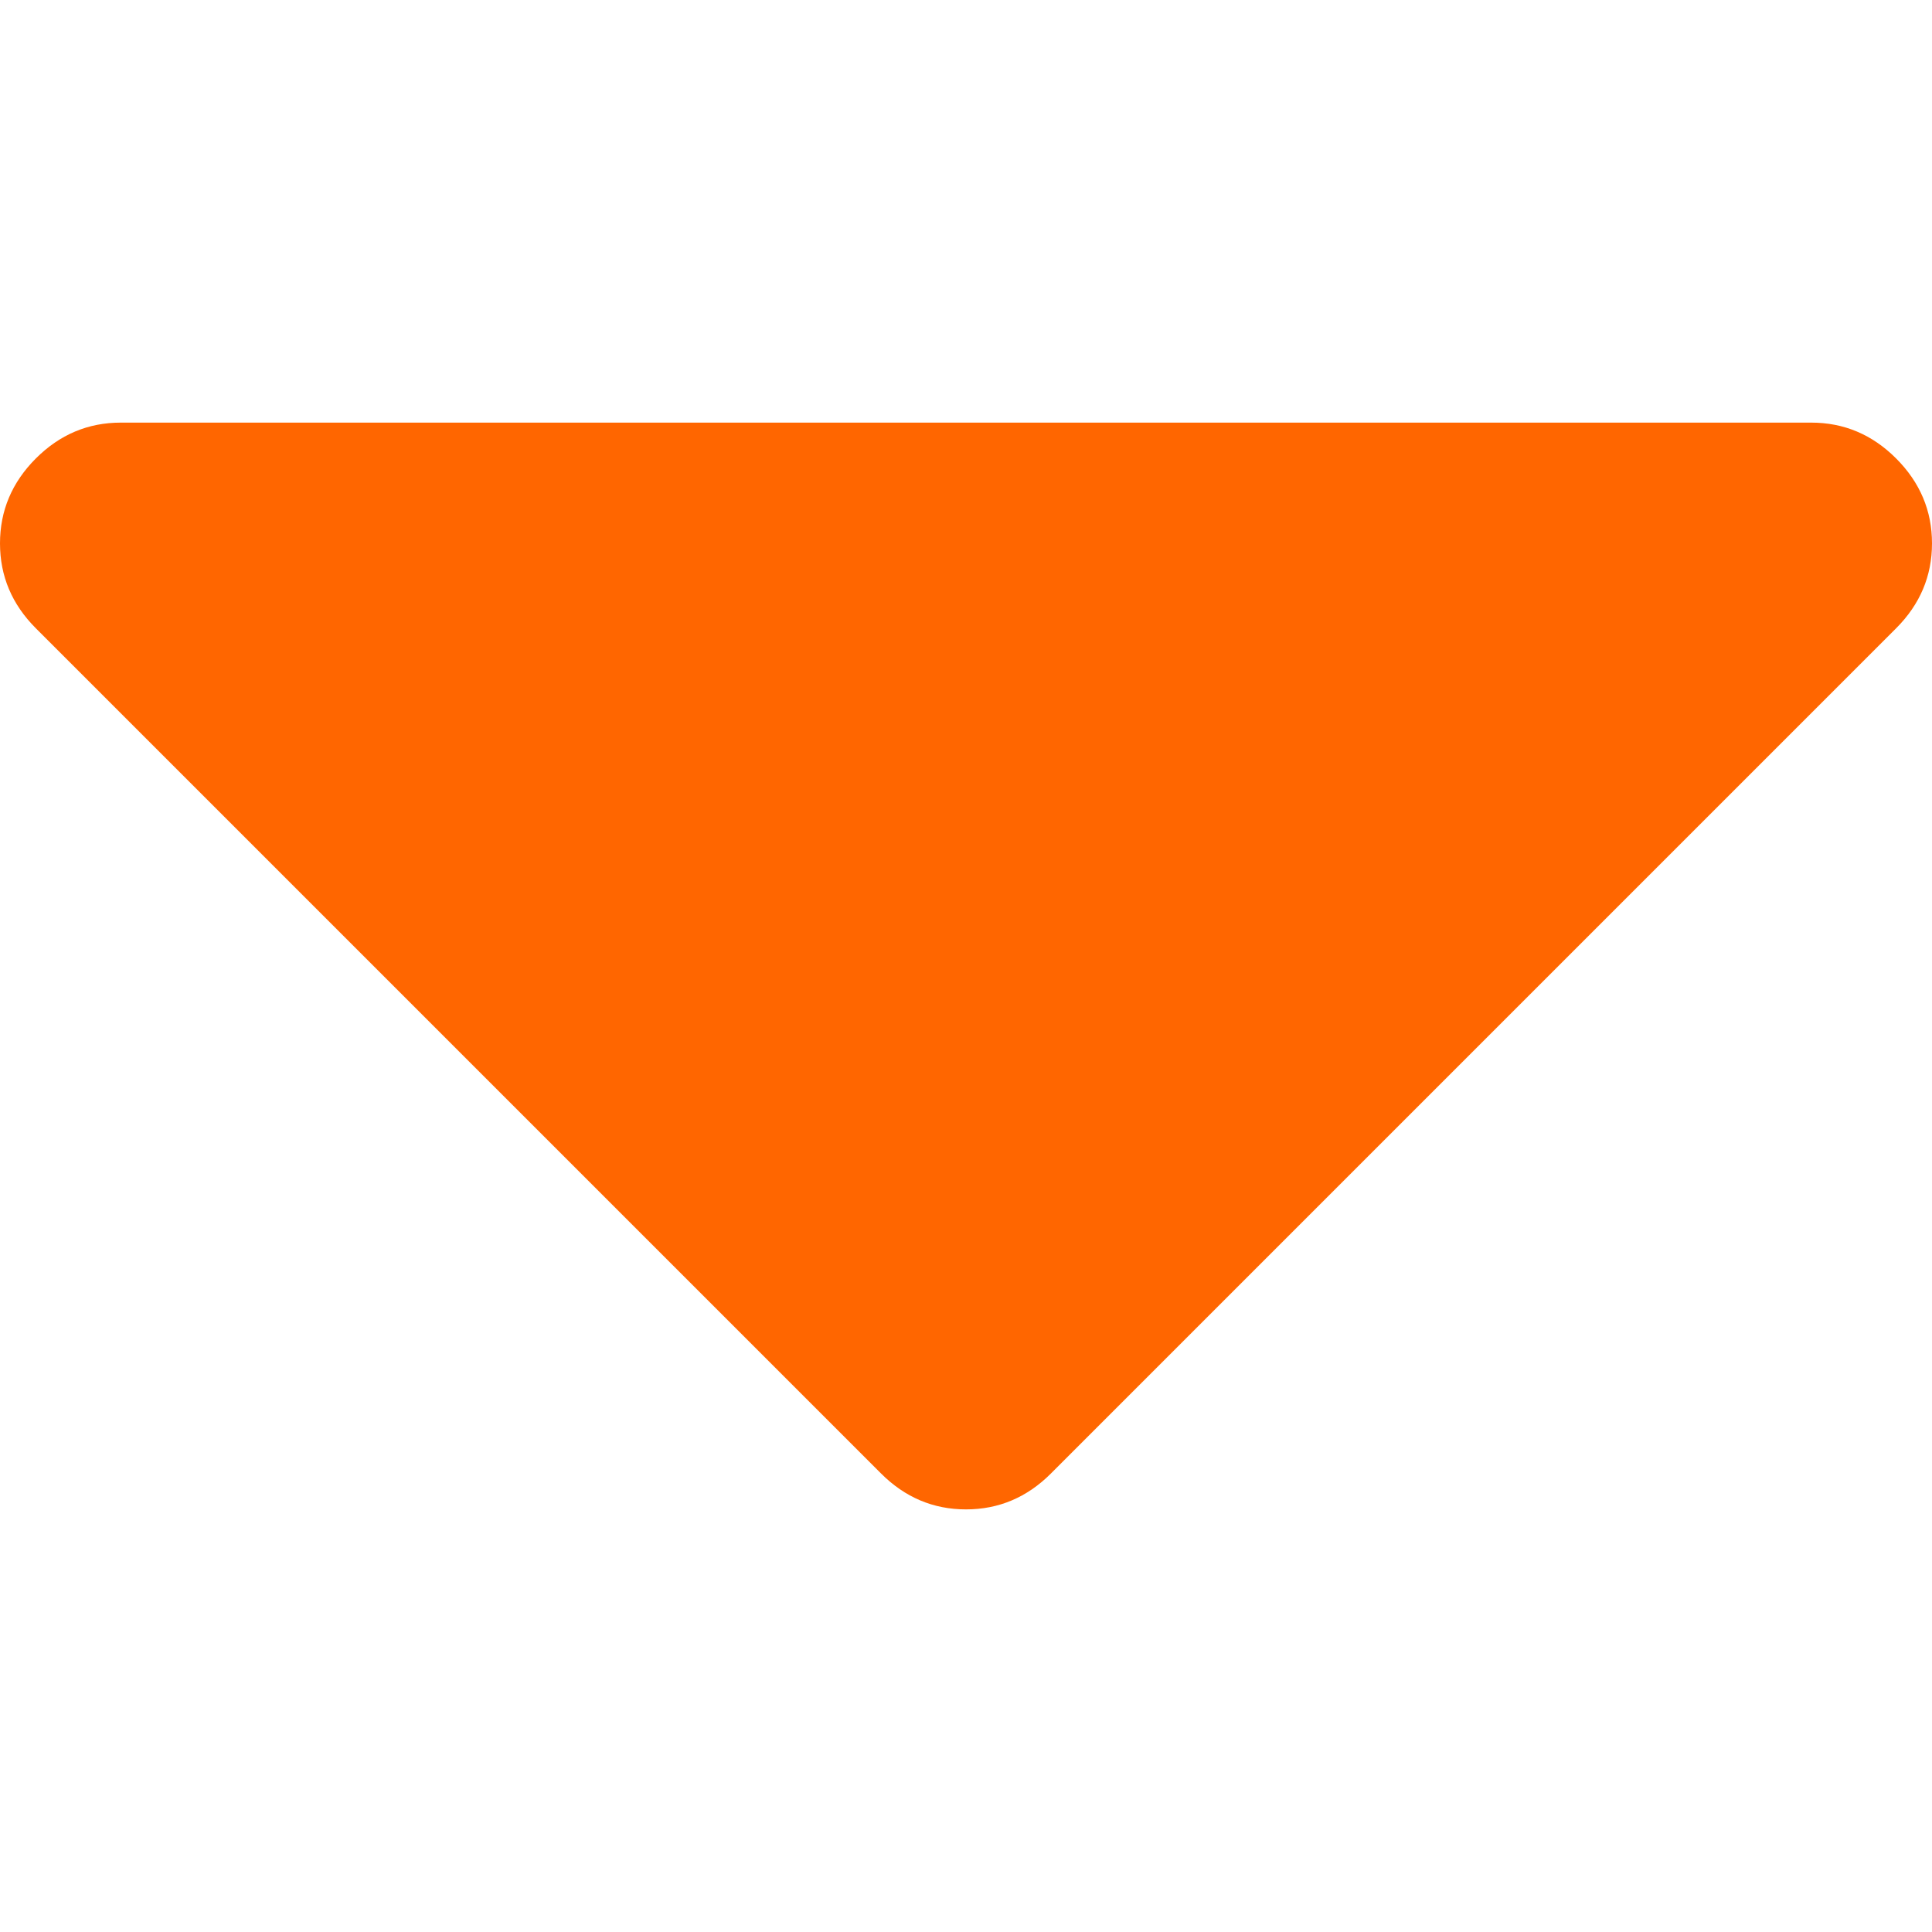
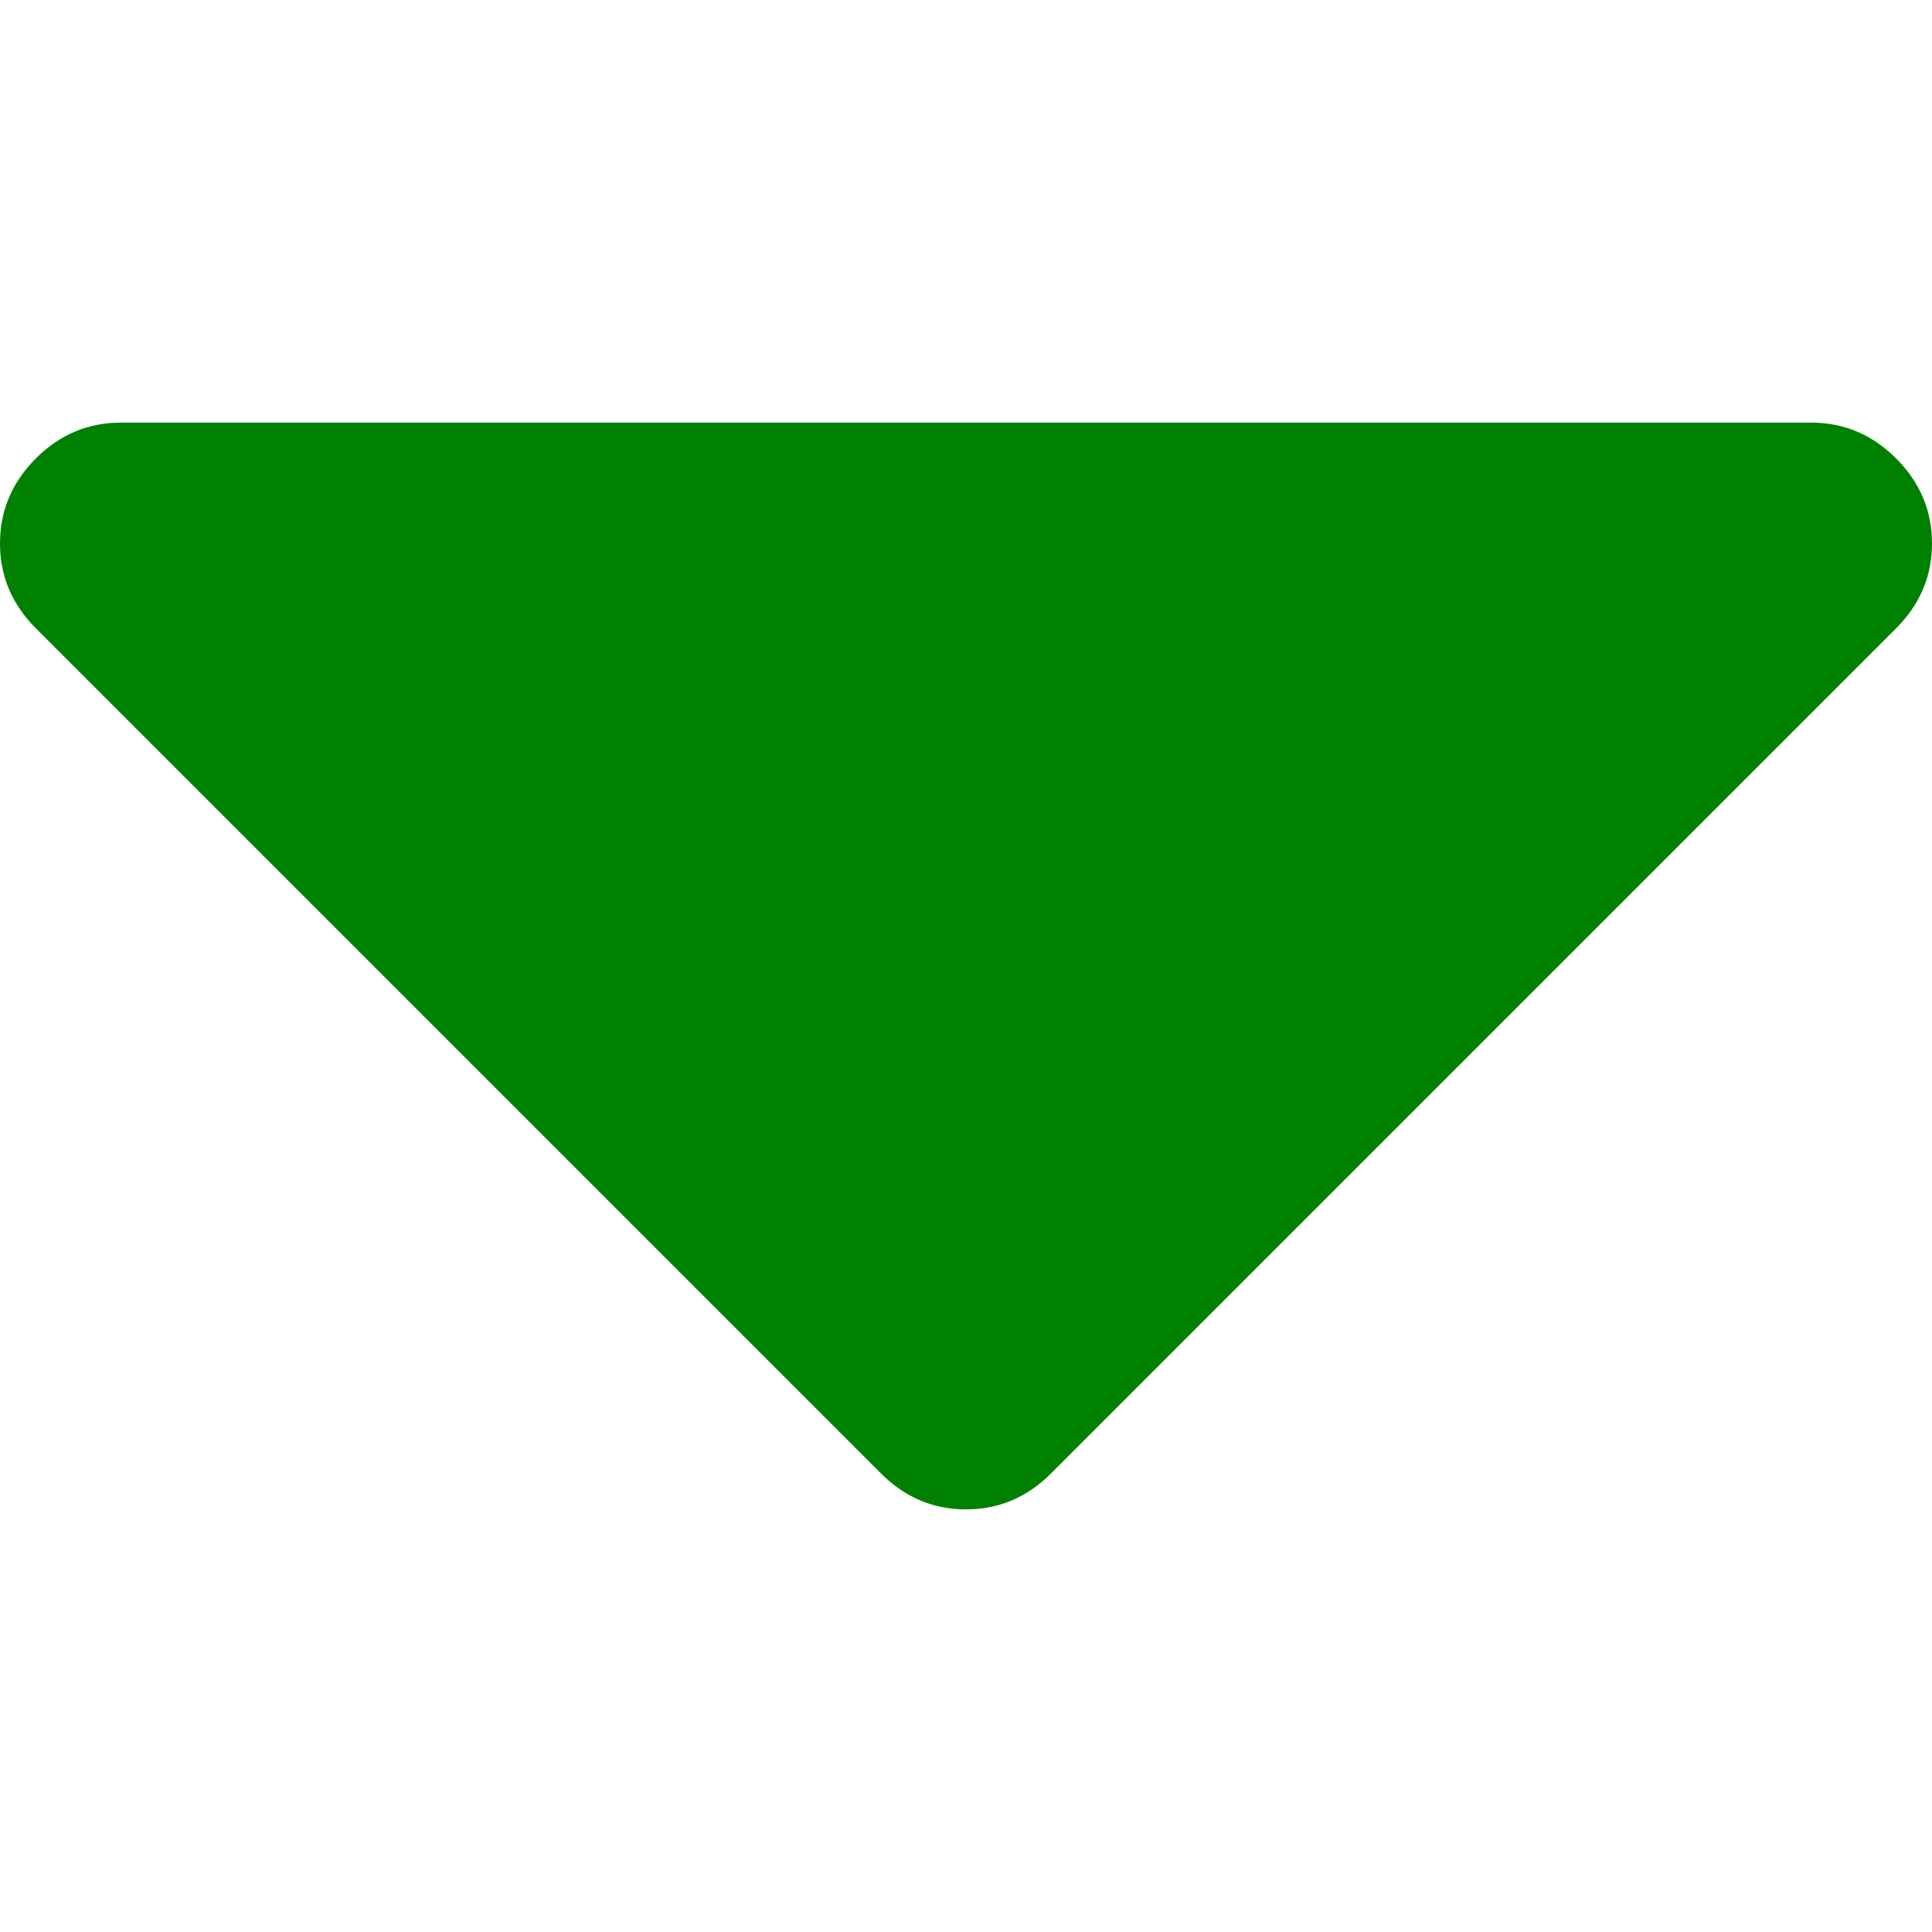
<svg xmlns="http://www.w3.org/2000/svg" version="1.1" id="Capa_1" x="0px" y="0px" width="512px" height="512px" viewBox="0 0 292.362 292.362" style="enable-background:new 0 0 292.362 292.362;" xml:space="preserve">
  <g>
-     <path d="M286.935,69.377c-3.614-3.617-7.898-5.424-12.848-5.424H18.274c-4.952,0-9.233,1.807-12.85,5.424   C1.807,72.998,0,77.279,0,82.228c0,4.948,1.807,9.229,5.424,12.847l127.907,127.907c3.621,3.617,7.902,5.428,12.85,5.428   s9.233-1.811,12.847-5.428L286.935,95.074c3.613-3.617,5.427-7.898,5.427-12.847C292.362,77.279,290.548,72.998,286.935,69.377z" fill="#f60" />
+     <path d="M286.935,69.377c-3.614-3.617-7.898-5.424-12.848-5.424H18.274c-4.952,0-9.233,1.807-12.85,5.424   C1.807,72.998,0,77.279,0,82.228c0,4.948,1.807,9.229,5.424,12.847l127.907,127.907c3.621,3.617,7.902,5.428,12.85,5.428   s9.233-1.811,12.847-5.428L286.935,95.074c3.613-3.617,5.427-7.898,5.427-12.847C292.362,77.279,290.548,72.998,286.935,69.377z" fill="#008000" />
  </g>
  <g>
</g>
  <g>
</g>
  <g>
</g>
  <g>
</g>
  <g>
</g>
  <g>
</g>
  <g>
</g>
  <g>
</g>
  <g>
</g>
  <g>
</g>
  <g>
</g>
  <g>
</g>
  <g>
</g>
  <g>
</g>
  <g>
</g>
</svg>
